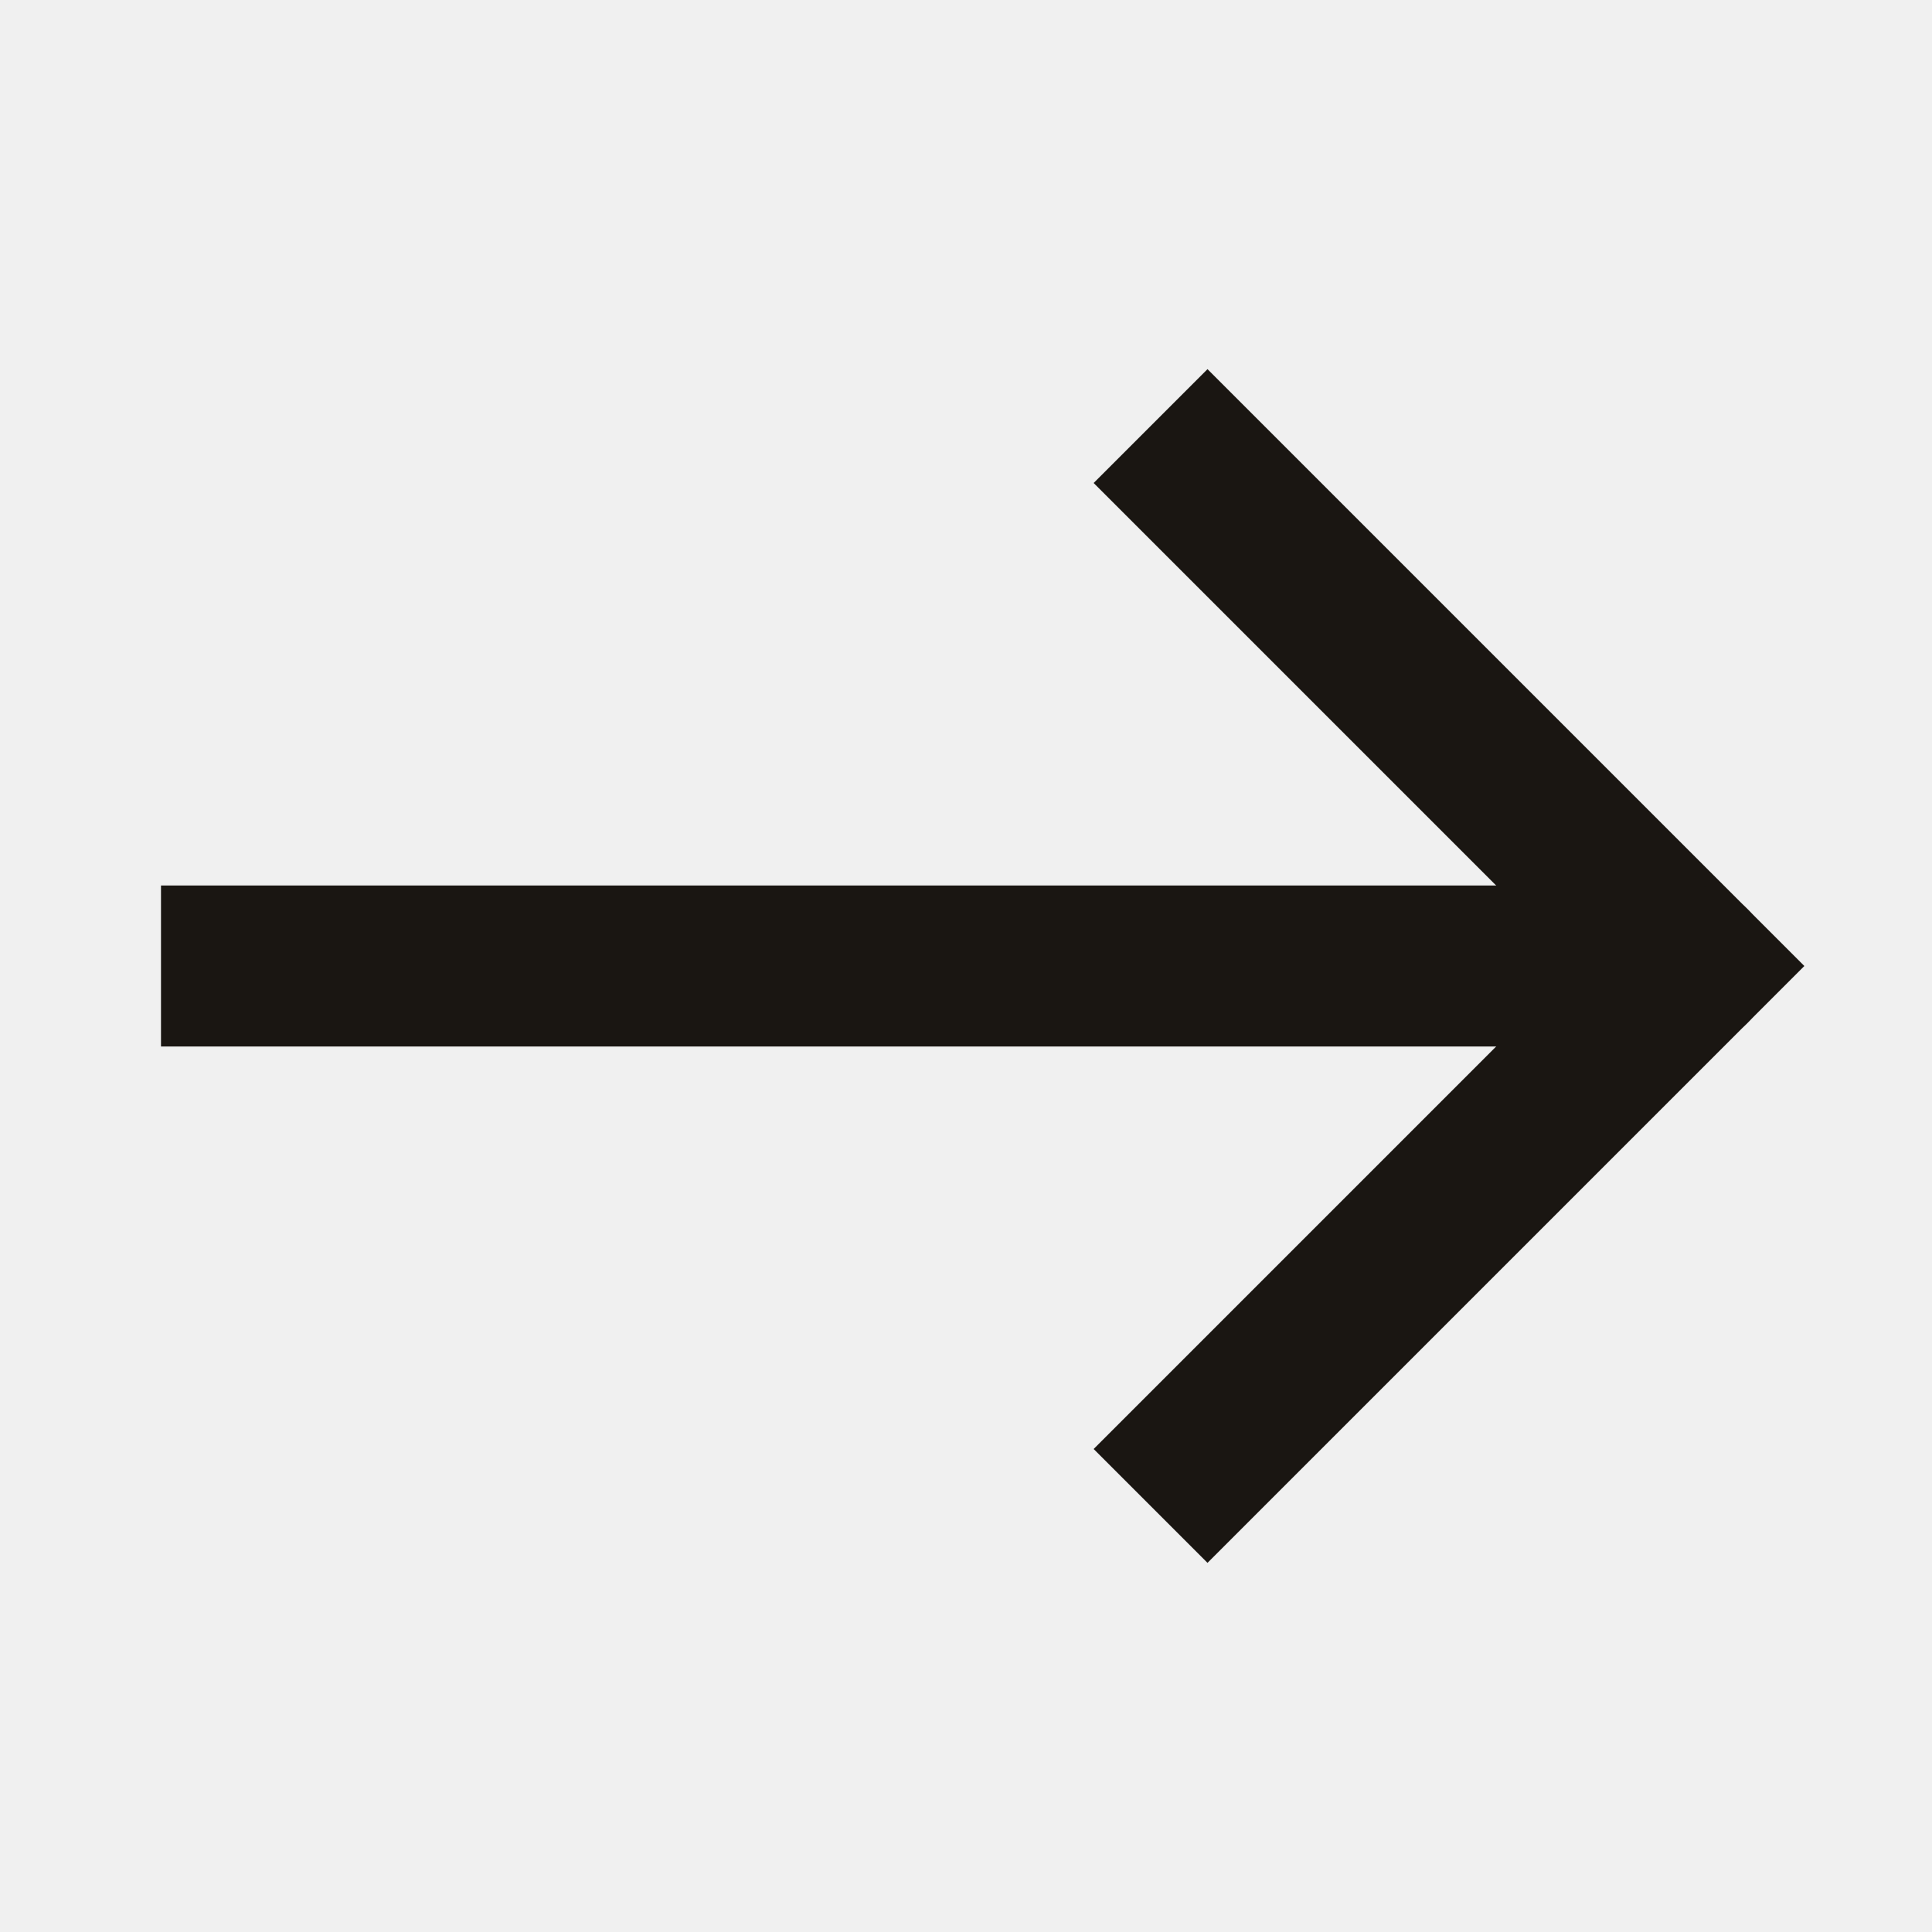
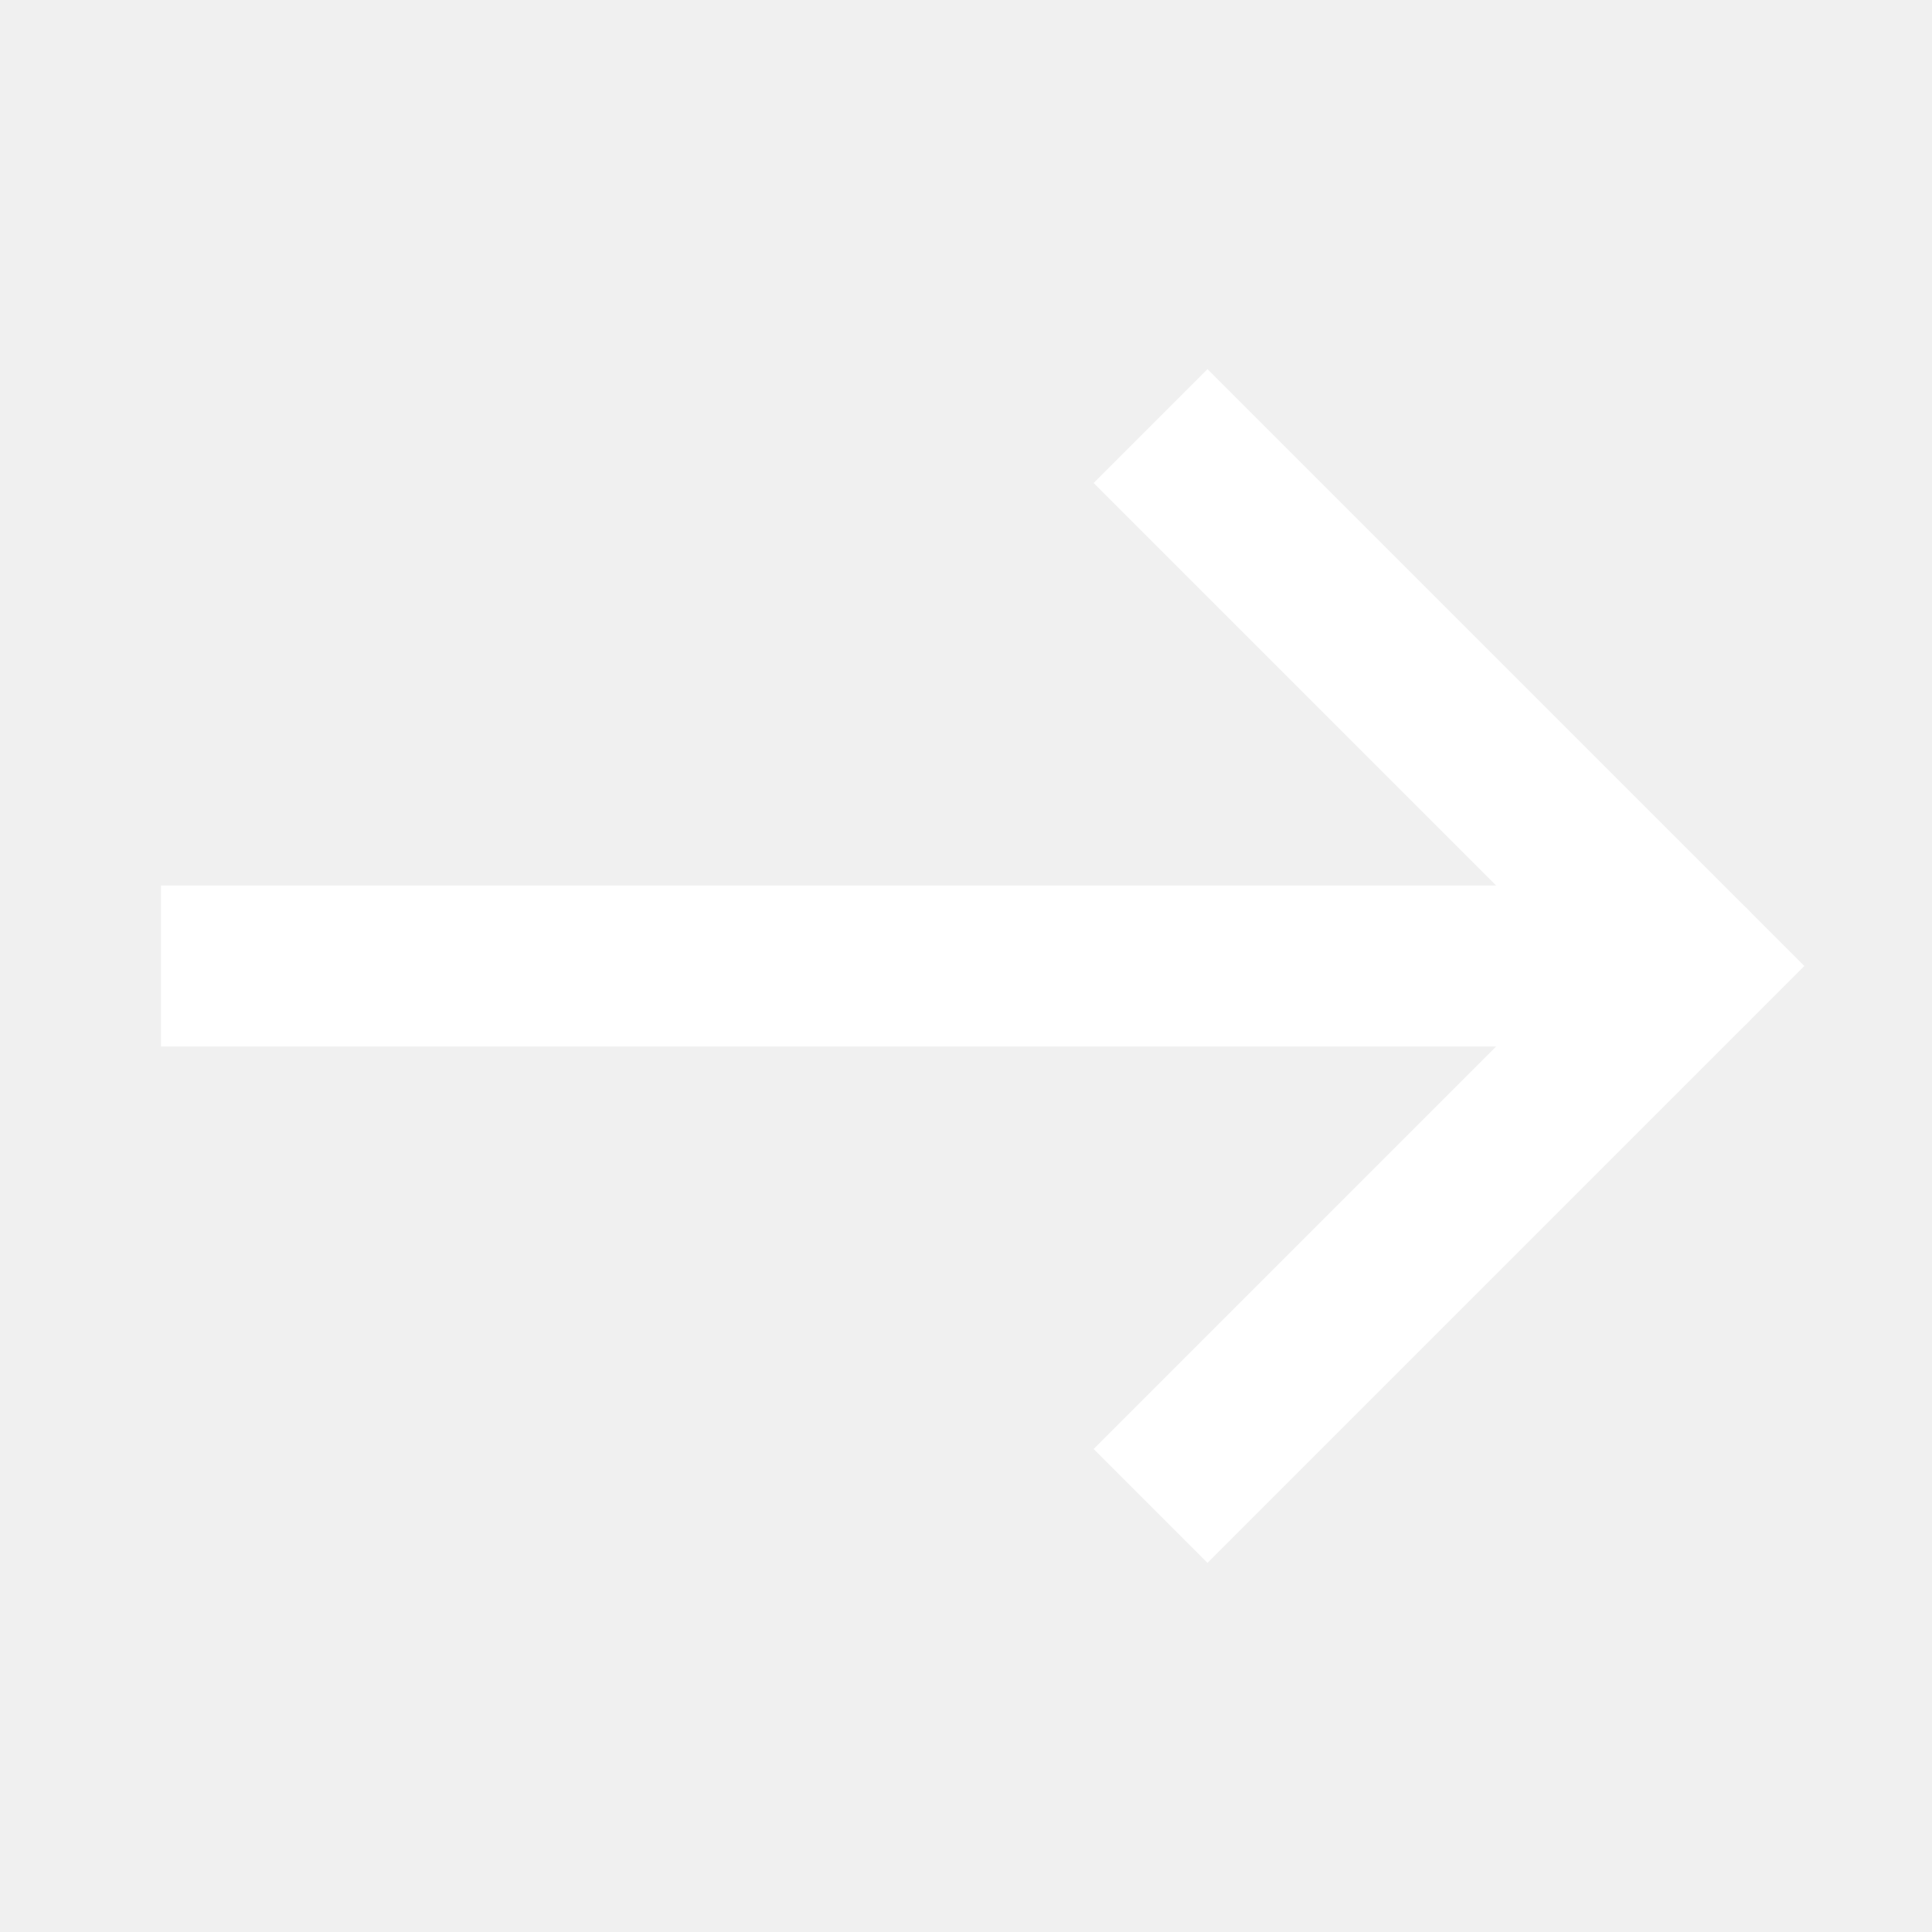
- <svg xmlns="http://www.w3.org/2000/svg" role="img" width="48px" height="48px" viewBox="0 0 24 24" aria-labelledby="arrowRightIconTitle" stroke="#1A1612" stroke-width="2" stroke-linecap="square" stroke-linejoin="miter" fill="none" color="#1A1612">
+ <svg xmlns="http://www.w3.org/2000/svg" role="img" width="48px" height="48px" viewBox="0 0 24 24" aria-labelledby="arrowRightIconTitle" stroke="#FFFFFF" stroke-width="2" stroke-linecap="square" stroke-linejoin="miter" fill="none" color="#FFFFFF">
  <path d="M15 18l6-6-6-6" />
  <path d="M3 12h17" />
  <path stroke-linecap="round" d="M21 12h-1" />
</svg>
